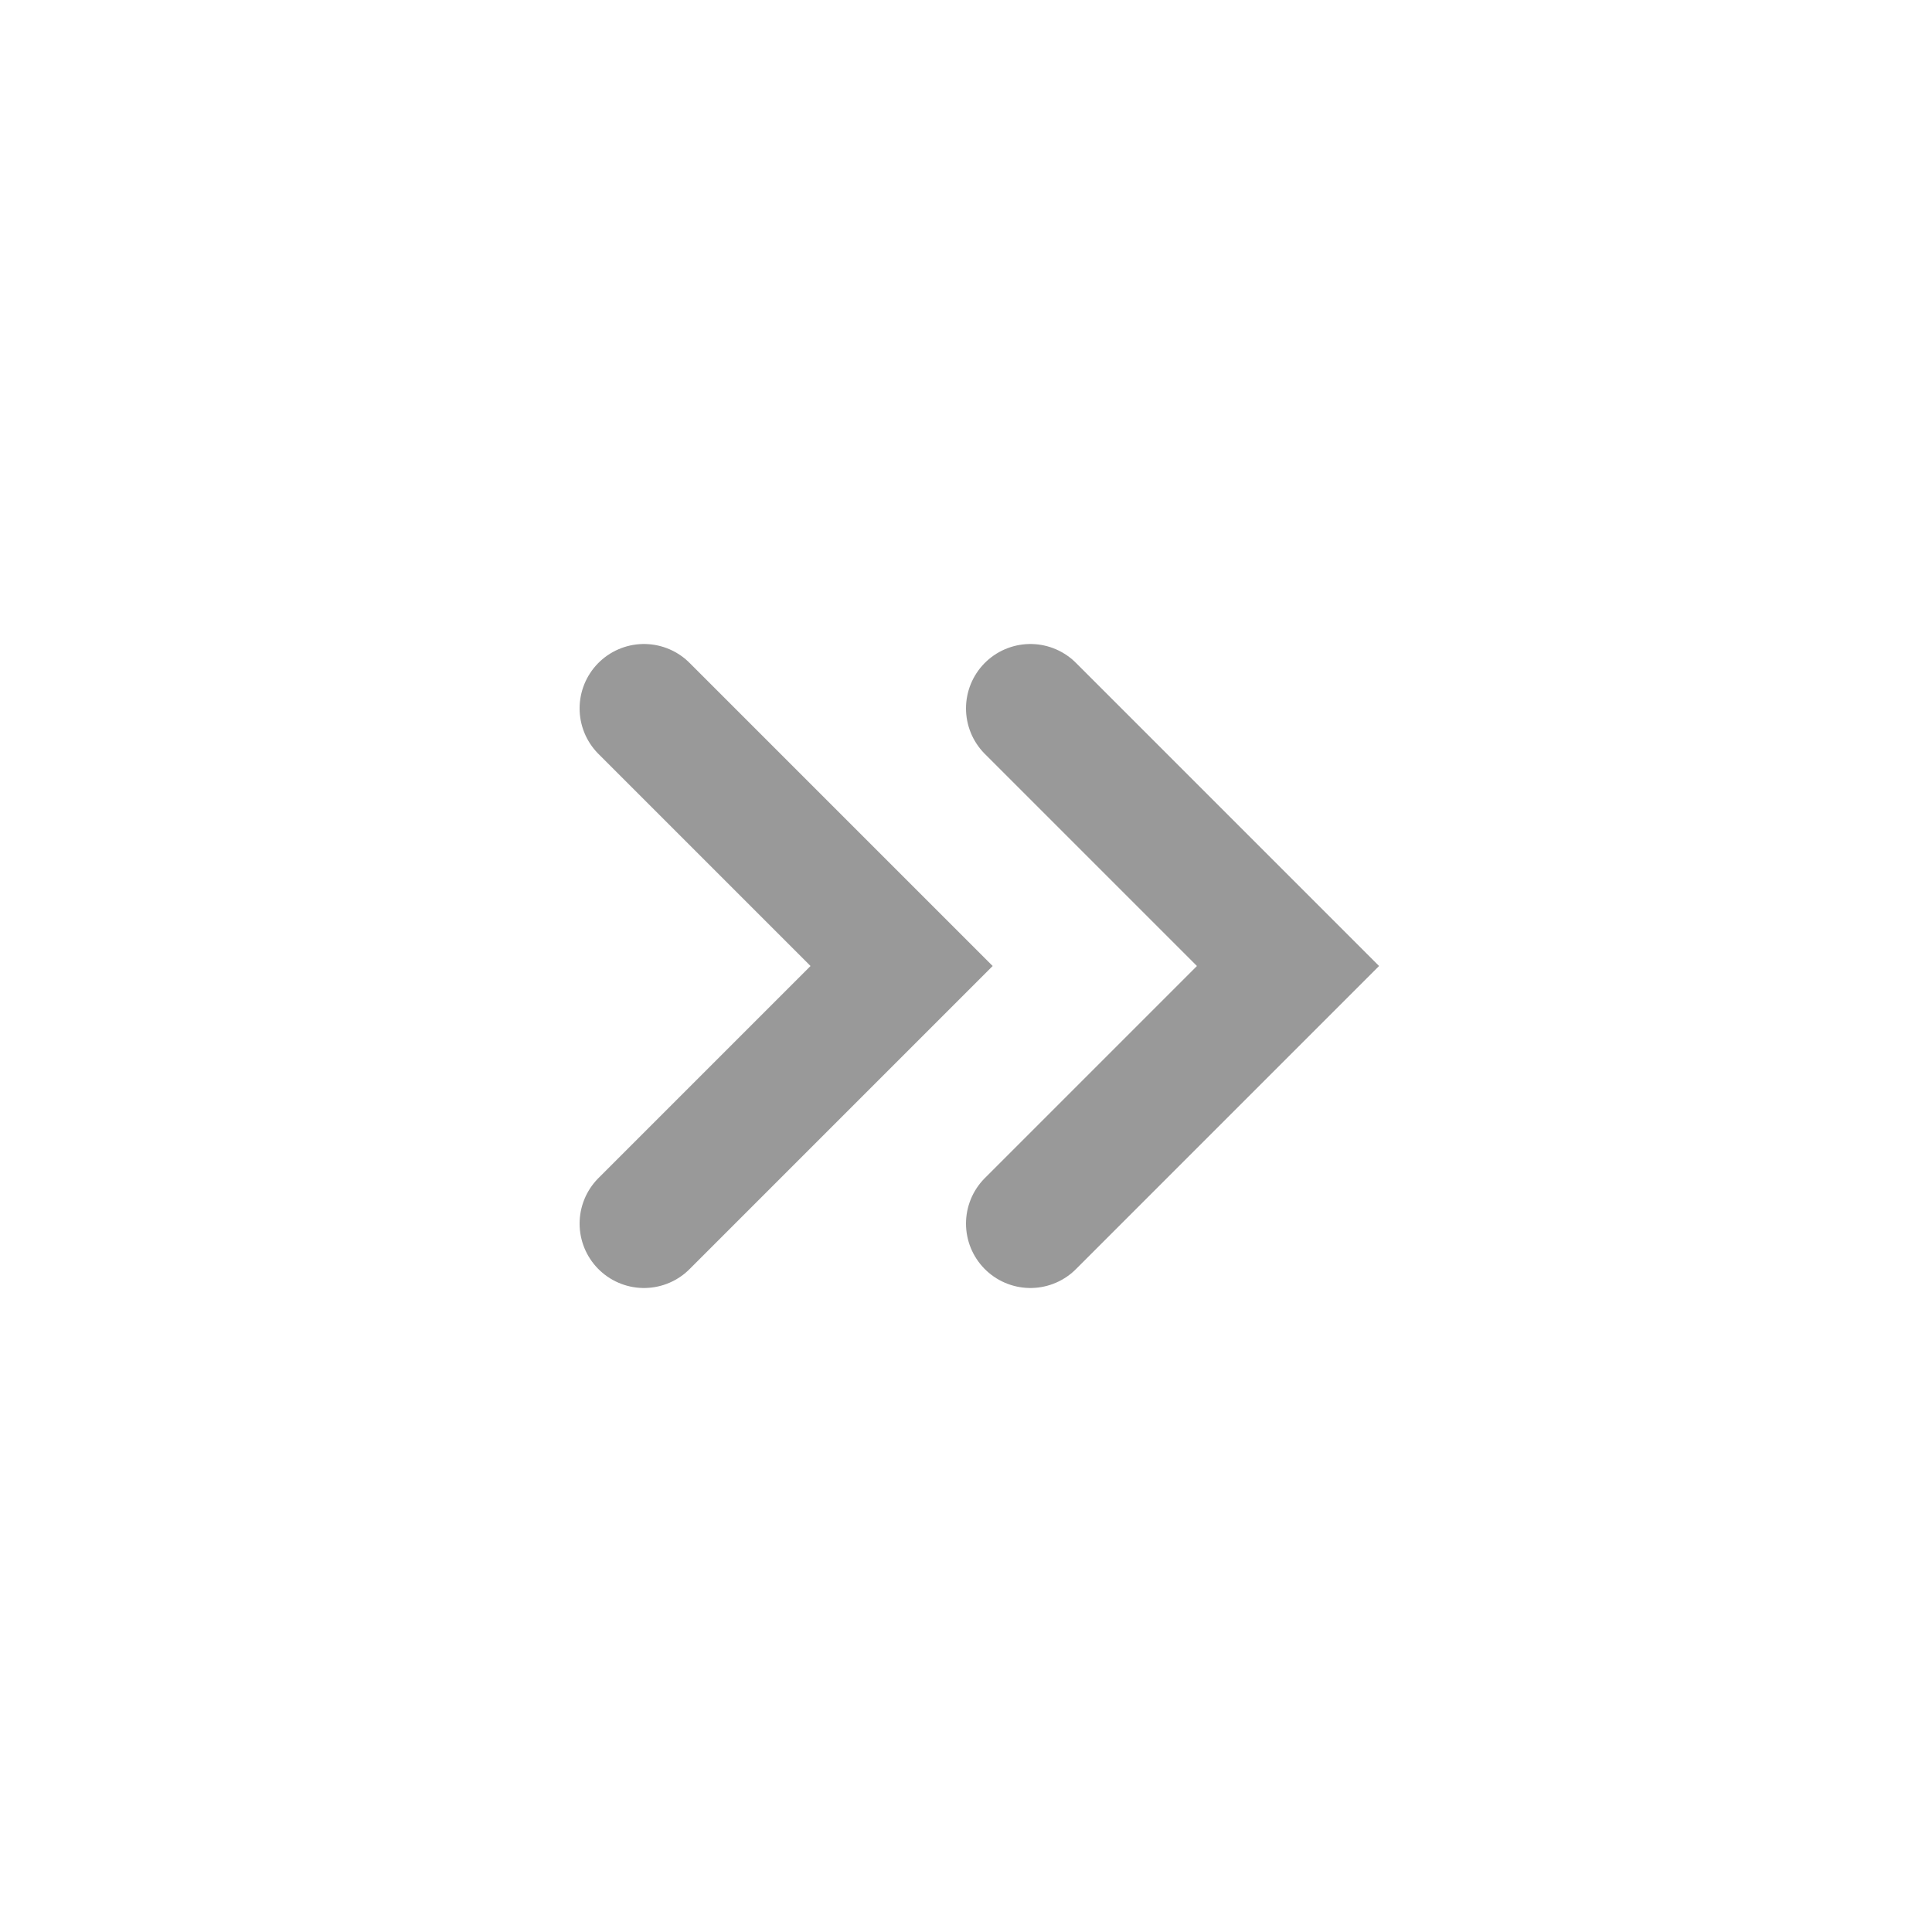
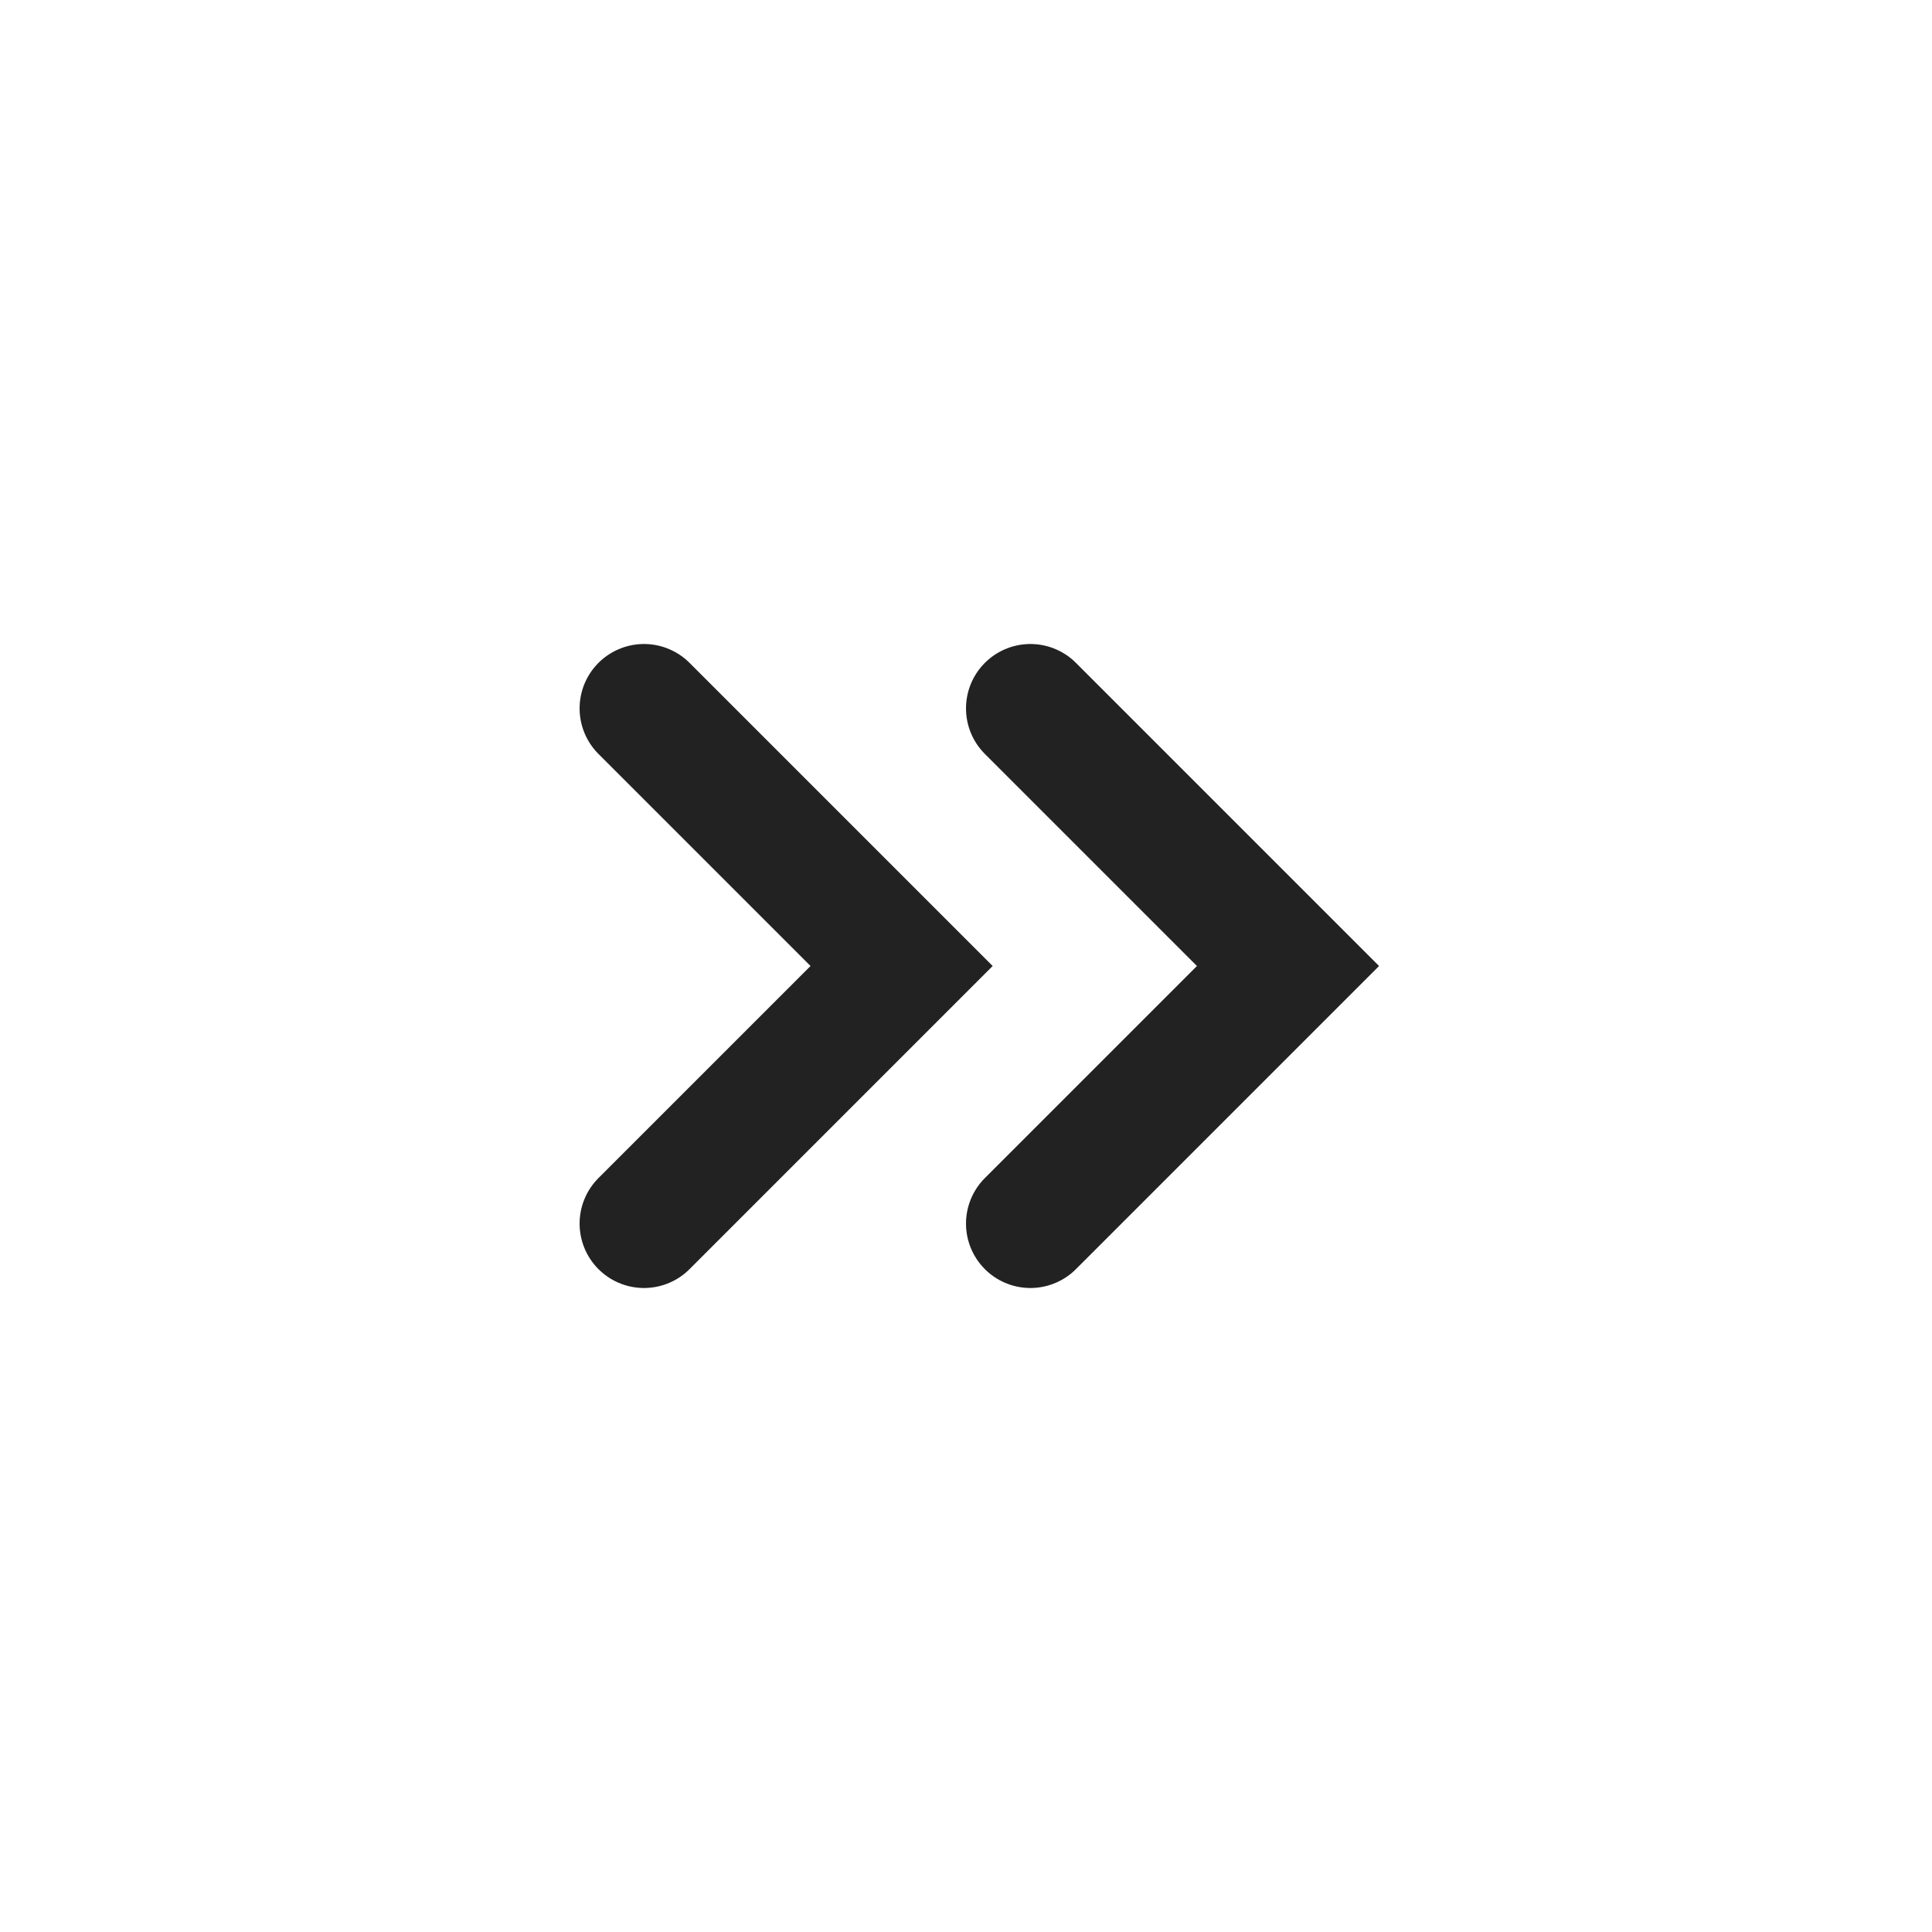
<svg xmlns="http://www.w3.org/2000/svg" width="30" height="30" viewBox="0 0 30 30" fill="none">
-   <path d="m10 19 4-4-4-4M16 19l4-4-4-4" stroke="#999" stroke-width="2" stroke-linecap="round" />
+   <path d="m10 19 4-4-4-4M16 19l4-4-4-4" stroke="#222" stroke-width="2" stroke-linecap="round" />
</svg>
